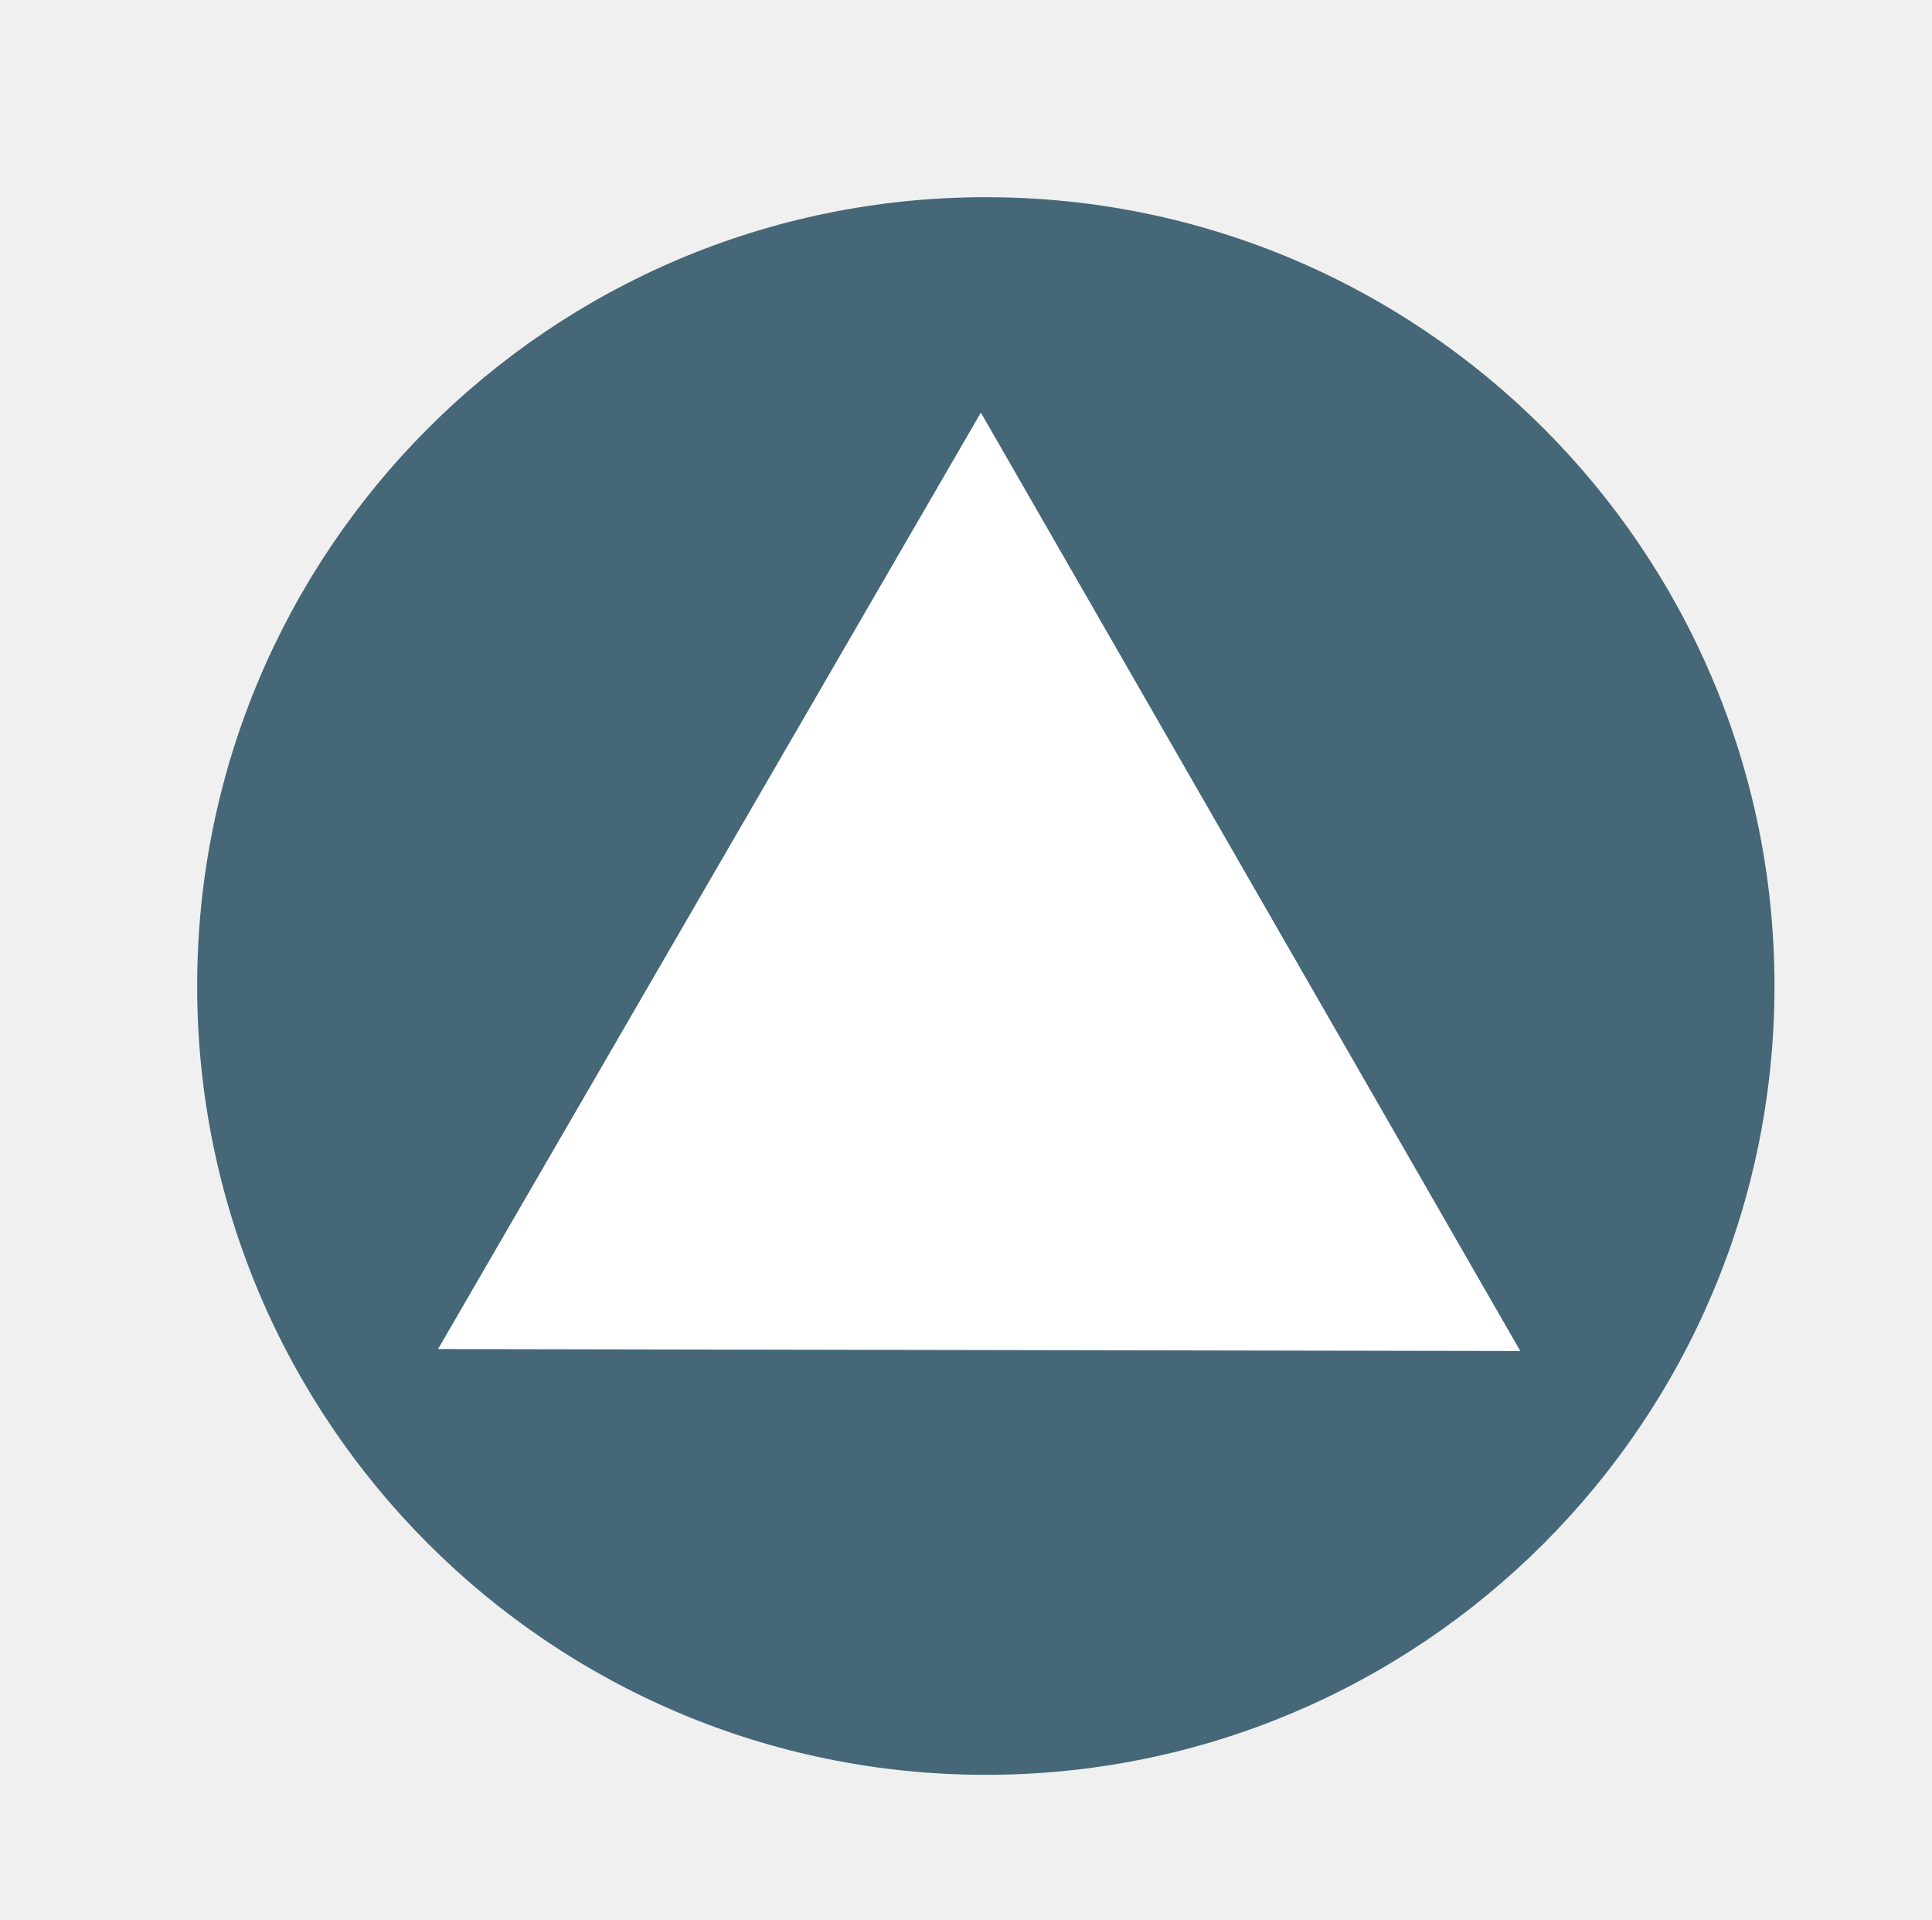
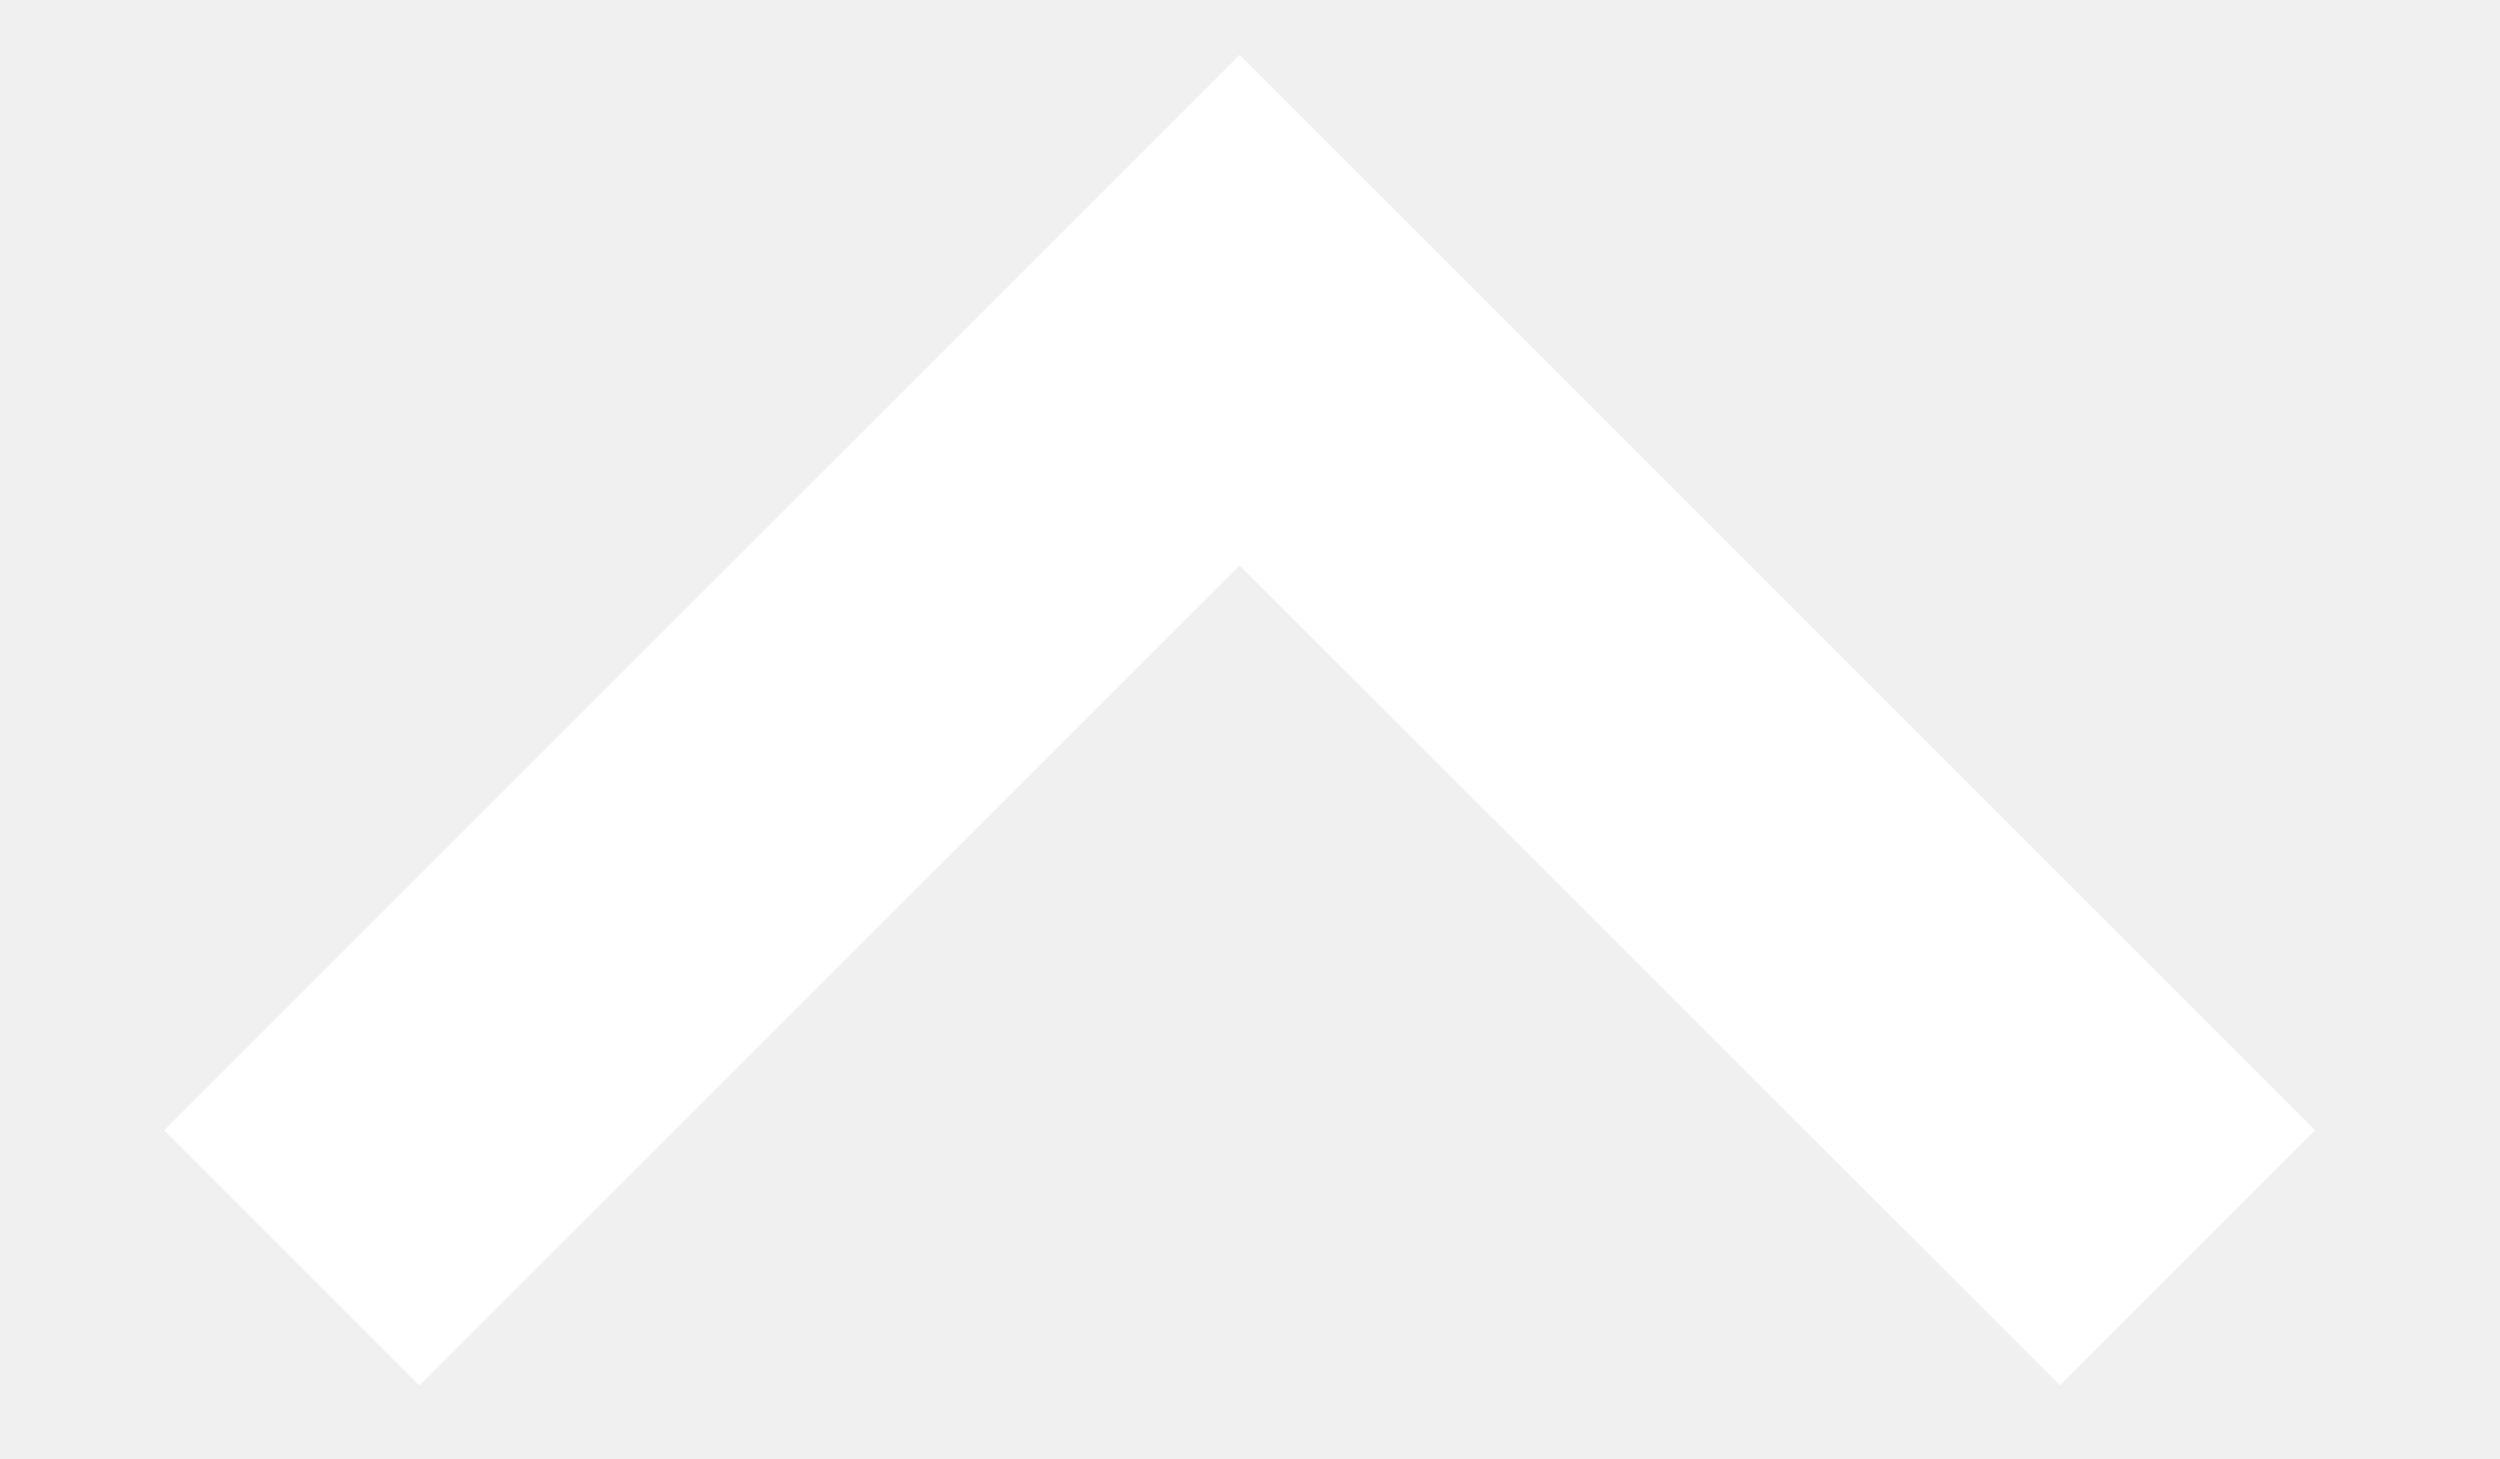
- <svg xmlns="http://www.w3.org/2000/svg" version="1.1" id="Layer_1" x="0px" y="0px" viewBox="0 0 222.701 221.212" enable-background="new 0 0 222.701 221.212" xml:space="preserve">
-   <circle fill="#456778" cx="113.636" cy="113.636" r="90.909" />
-   <path fill="#1B7AA1" d="M-192.013-95.09c0,0.204-0.001,222.033-0.003,222.236c-0.328,36.583-30.085,32.041-66.745,32.041  c-36.574,0-66.277,4.681-66.742-31.783c-0.004-0.289-0.006-222.204-0.006-222.494c0-36.864,29.884-66.748,66.748-66.748  S-192.013-131.953-192.013-95.09z" />
-   <g>
-     <text transform="matrix(1 0 0 1 538.3554 174.4016)" fill="#0071CE" font-family="'AvantGarde-Bold'" font-size="48.481">DAGGERDAGGER</text>
-   </g>
-   <polygon fill="#FFFFFF" points="144.154,101.627 113.064,47.553 81.779,101.514 50.494,155.475 112.869,155.588 175.243,155.701 " />
+ <svg xmlns="http://www.w3.org/2000/svg" version="1.1" id="Layer_1" x="0px" y="0px" viewBox="0 0 960 560" style="enable-background:new 0 0 960 560;" xml:space="preserve">
+   <style type="text/css">
+ 	.st0{fill:#FFFFFF;}
+ </style>
+   <polygon class="st0" points="889,434 791,532 476,217.1 161,532 63,434 476,21.1 " />
</svg>
